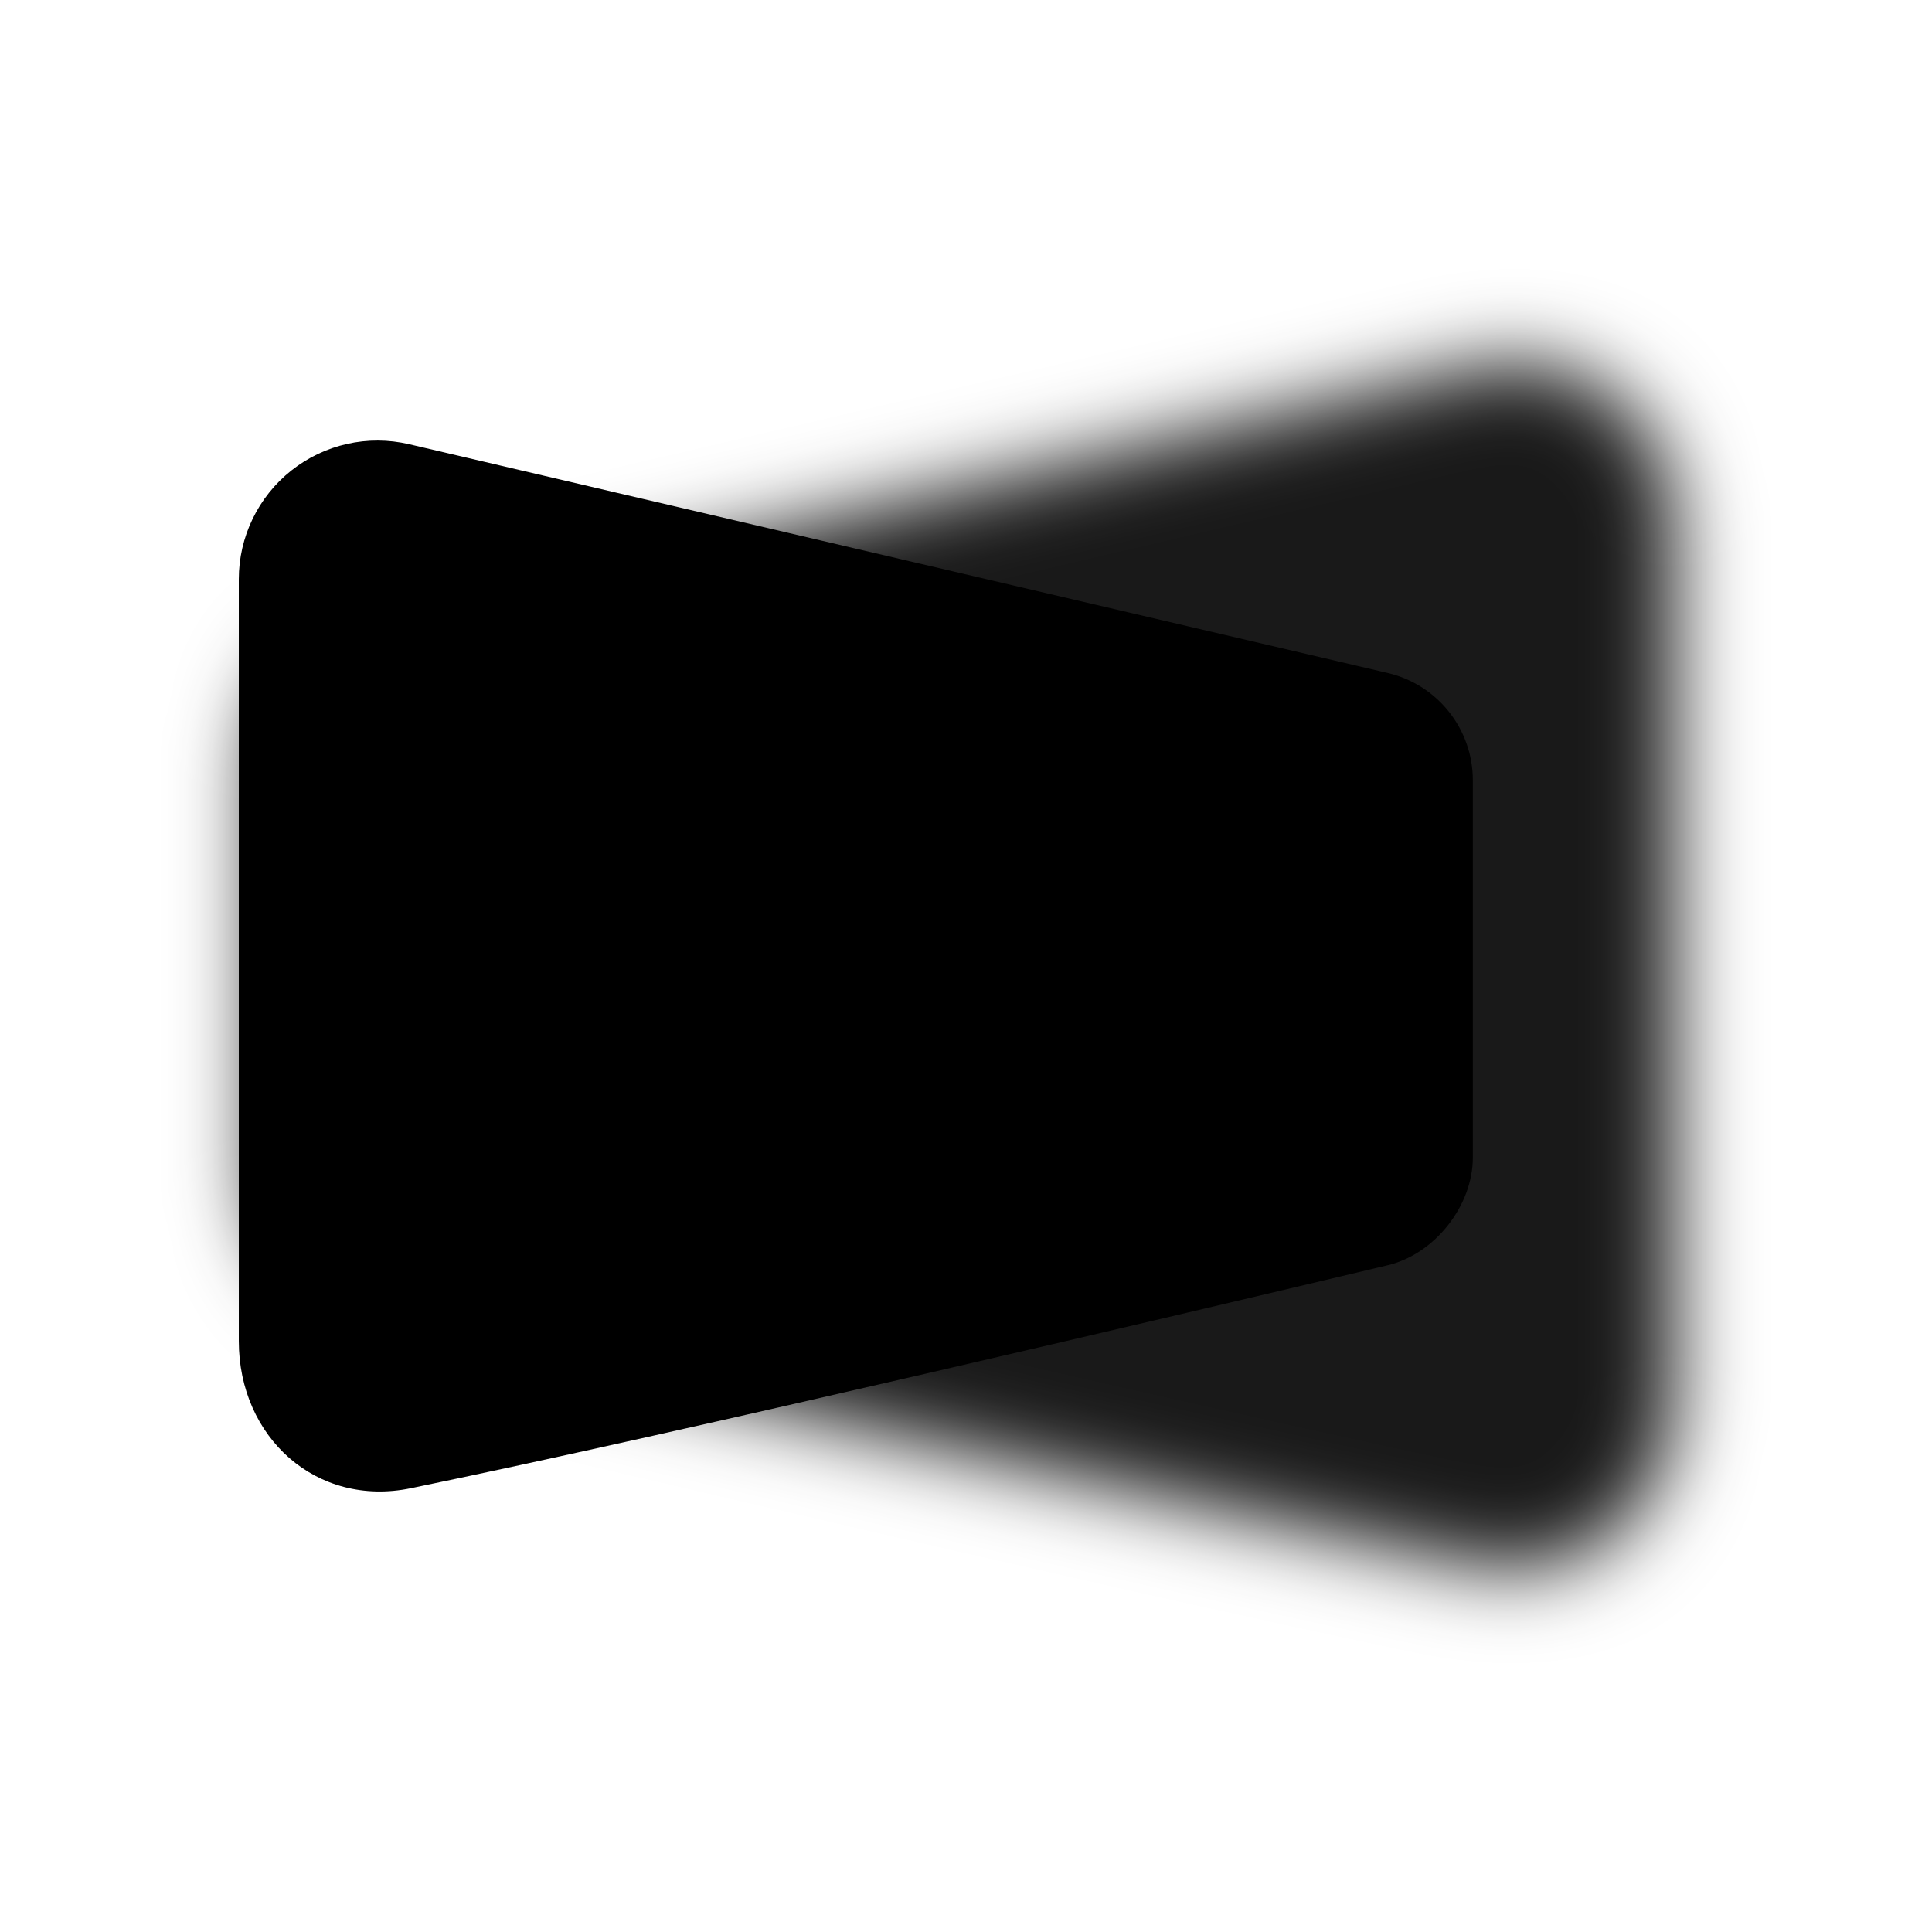
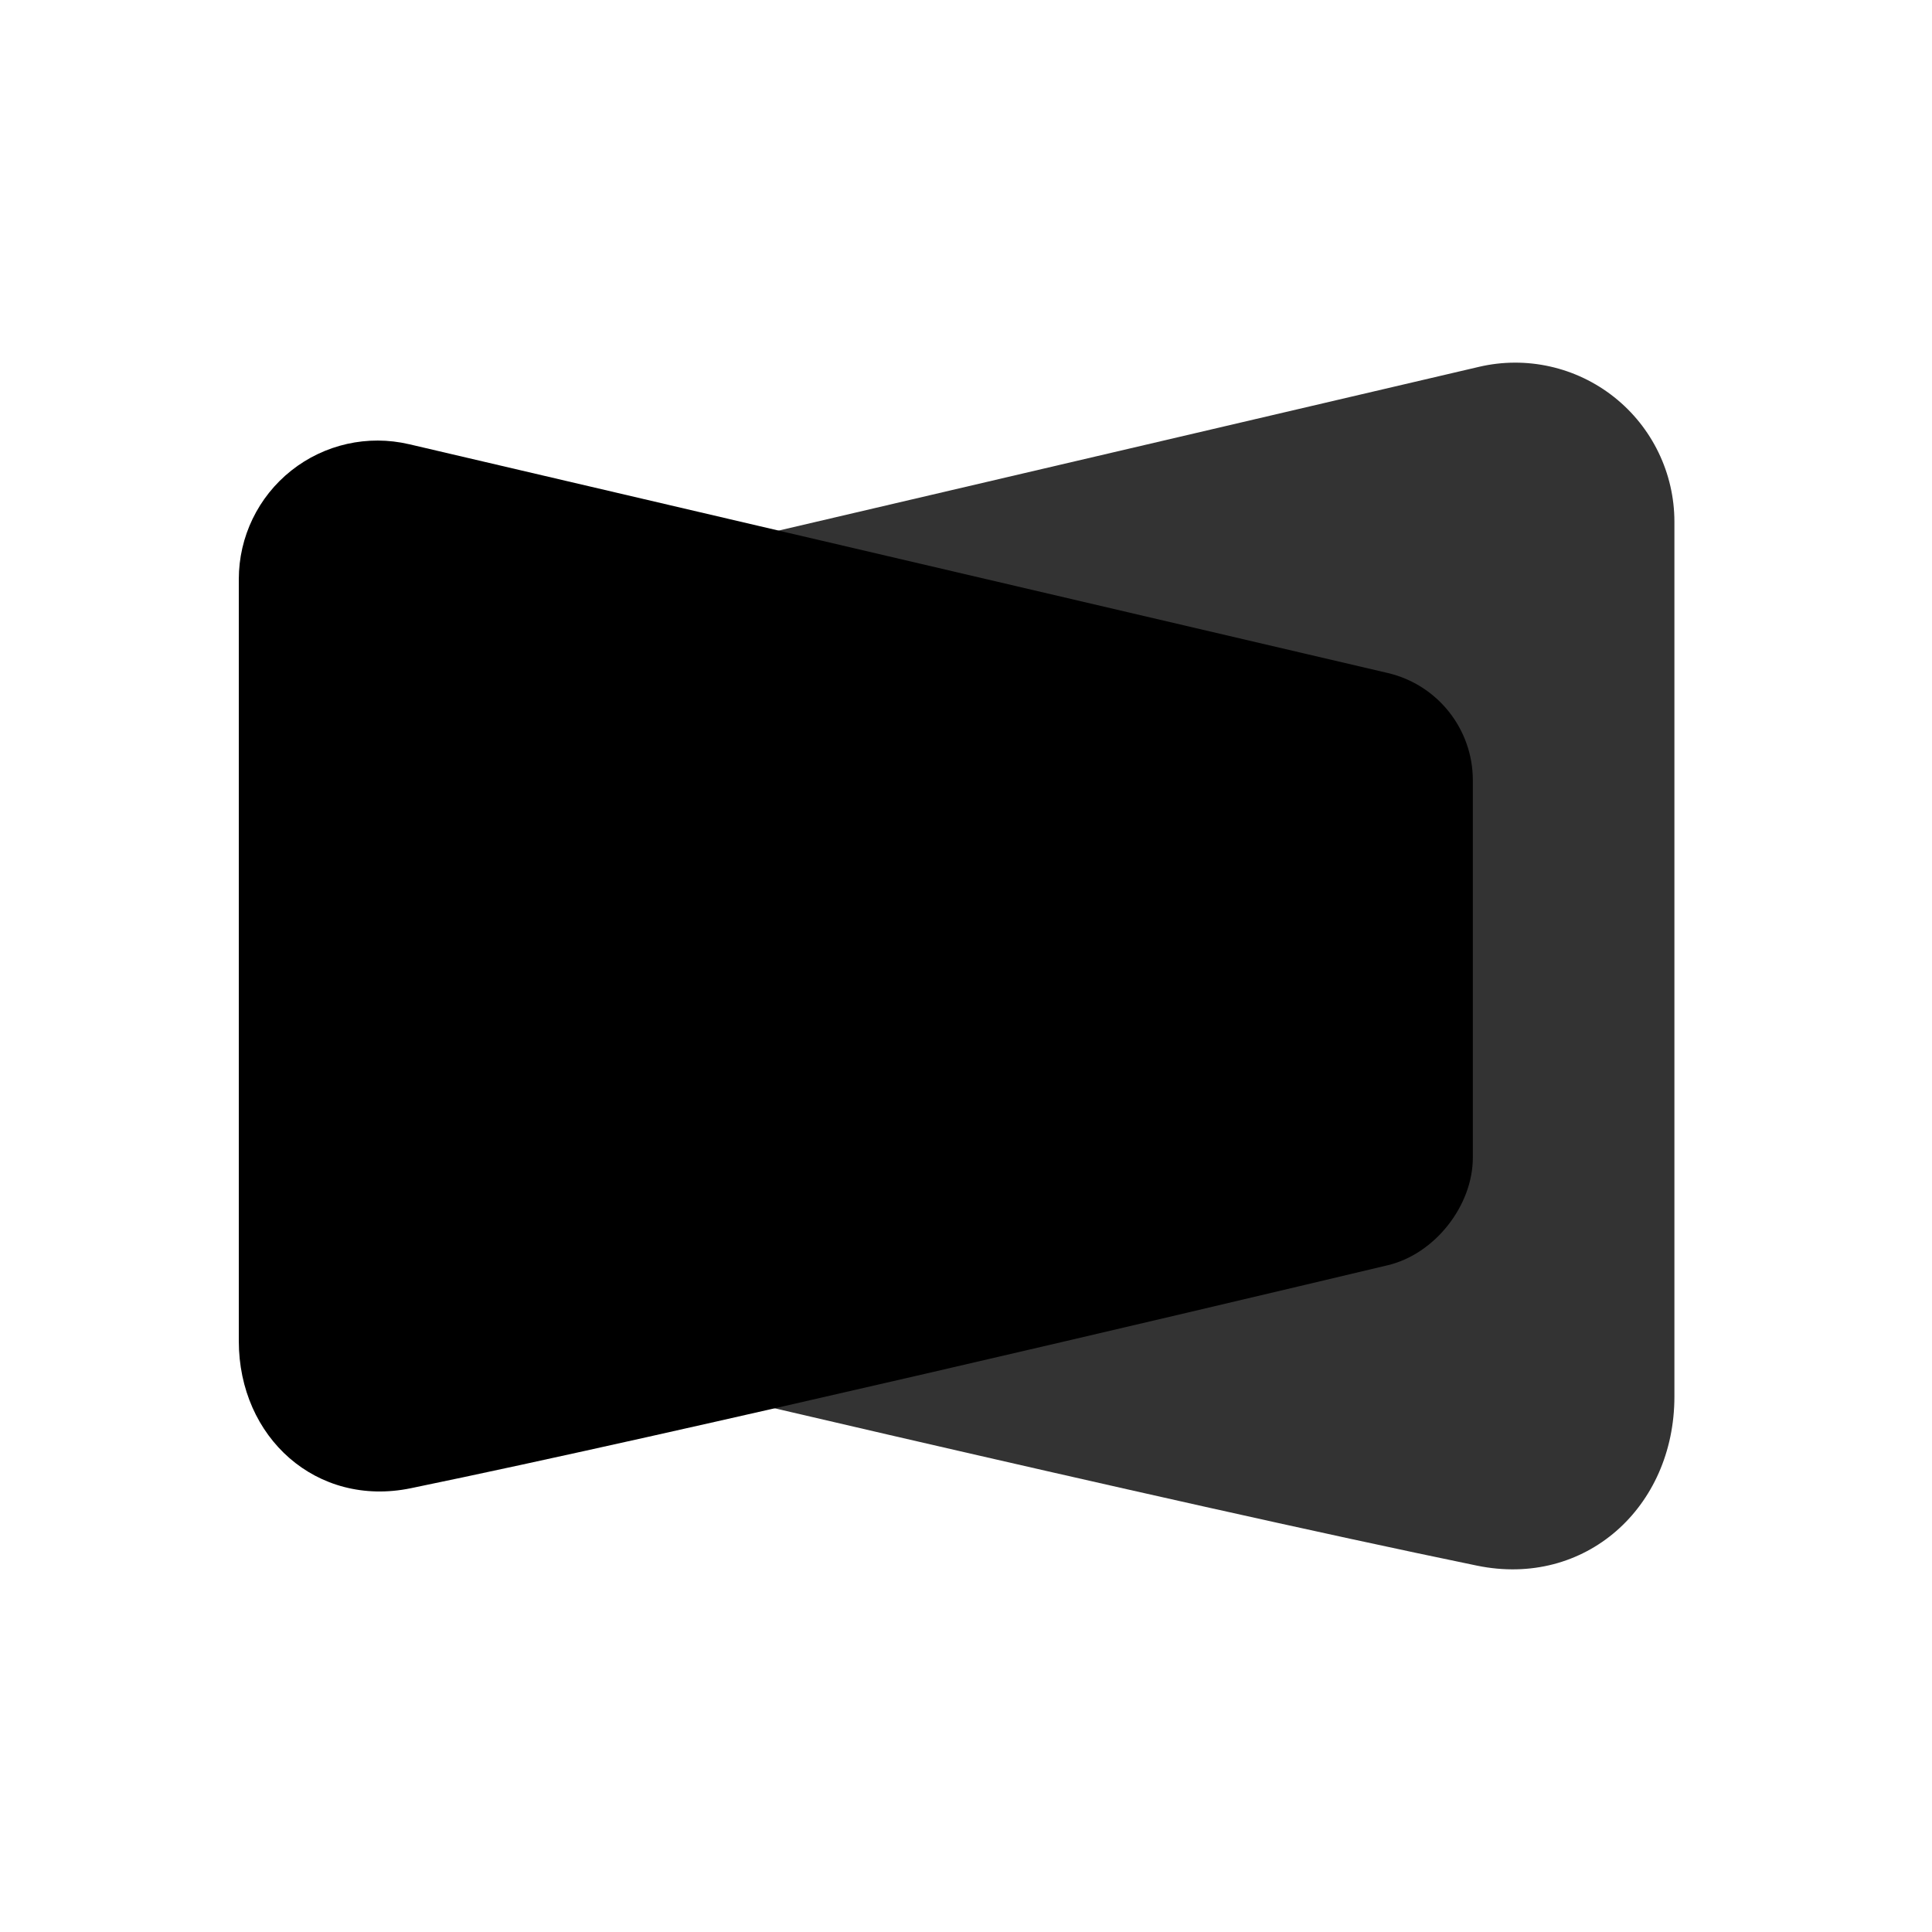
<svg xmlns="http://www.w3.org/2000/svg" xml:space="preserve" width="192" height="192">
-   <defs>
-     <filter id="a" width="1.136" height="1.16" x="-.068" y="-.08" color-interpolation-filters="sRGB">
-       <feGaussianBlur stdDeviation="4" />
-     </filter>
-   </defs>
-   <path d="M146.98 36.456 35.3 62.567a12.57 12.57 0 0 0-9.71 12.241v43.048c0 5.507 4.342 11.013 9.7 12.288 22.935 5.457 80.882 19.145 111.49 25.447 10.748 2.214 19.621-5.784 19.621-16.798V51.858a15.817 15.817 0 0 0-19.418-15.403z" filter="url(#a)" opacity=".9" />
+   <path d="M146.98 36.456 35.3 62.567a12.57 12.57 0 0 0-9.71 12.241v43.048c0 5.507 4.342 11.013 9.7 12.288 22.935 5.457 80.882 19.145 111.49 25.447 10.748 2.214 19.621-5.784 19.621-16.798V51.858a15.817 15.817 0 0 0-19.418-15.403z" opacity=".8" />
  <path d="m40.644 44.142 97.269 22.74a10.95 10.95 0 0 1 8.456 10.661v37.491c0 4.796-3.781 9.59-8.447 10.701-19.976 4.754-70.44 16.674-97.1 22.164-9.362 1.928-17.09-5.037-17.09-14.629V57.558a13.776 13.776 0 0 1 16.912-13.414z" />
</svg>
